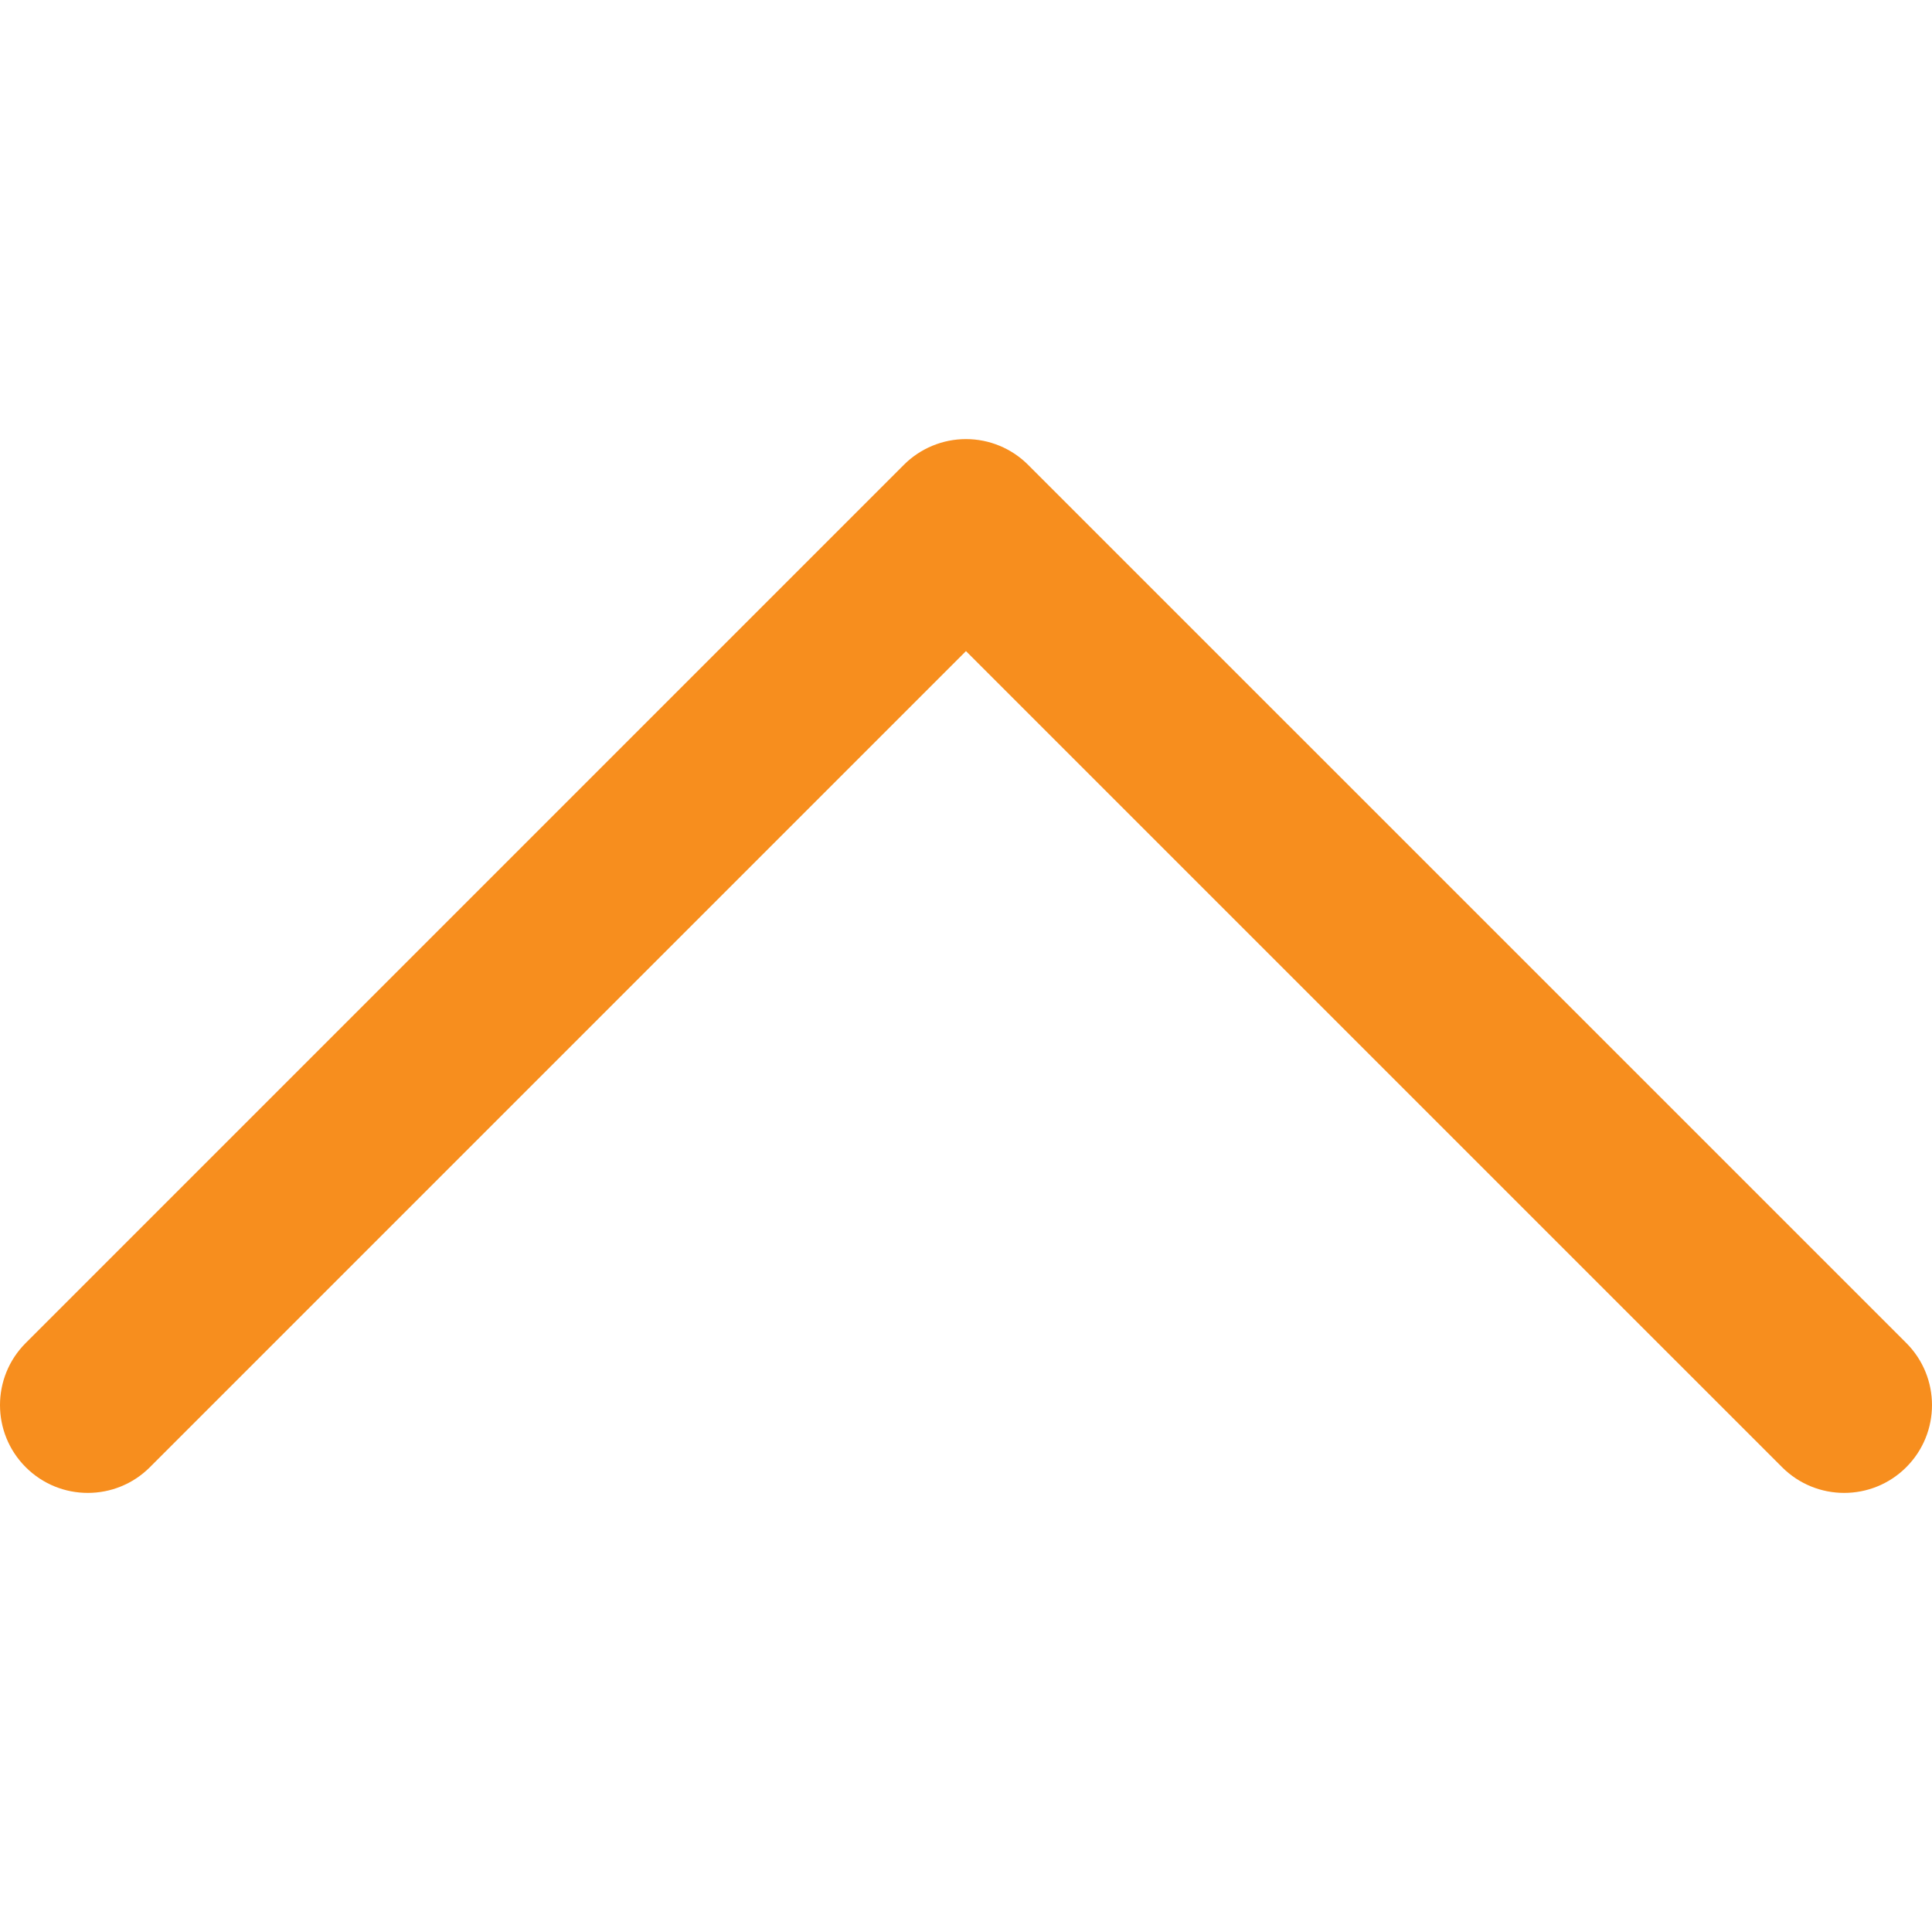
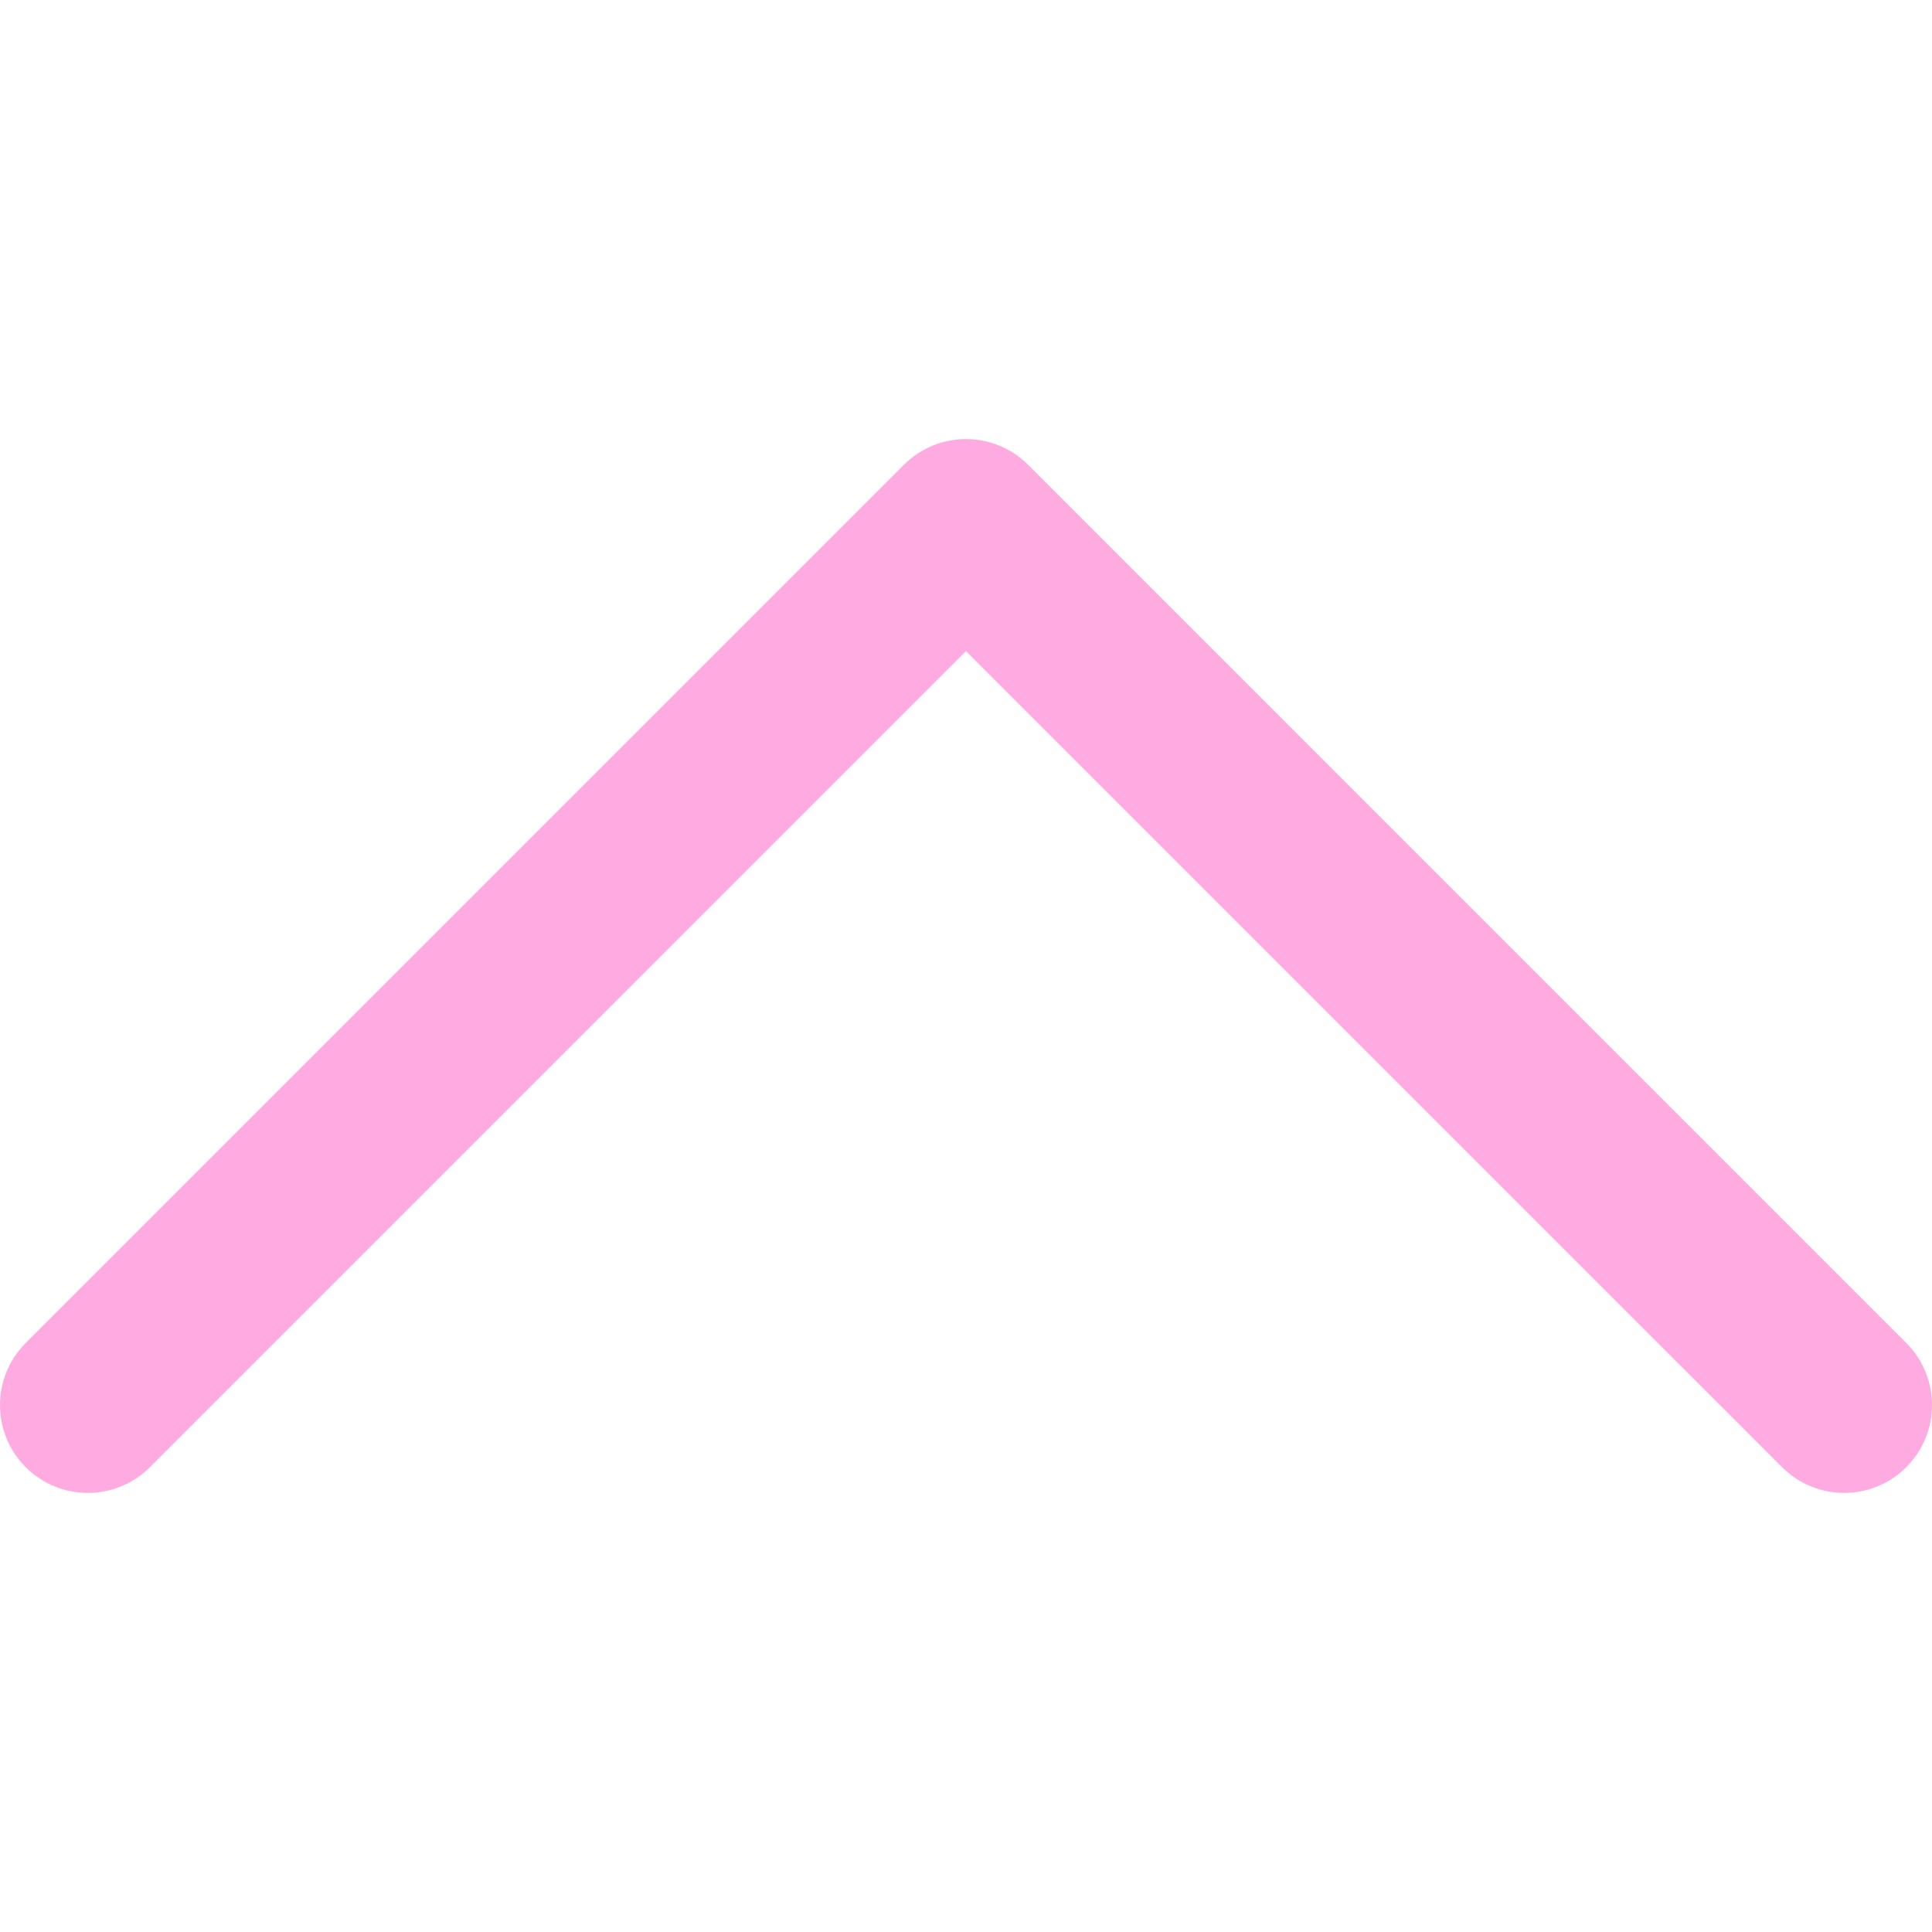
<svg xmlns="http://www.w3.org/2000/svg" version="1.1" id="Layer_1" x="0px" y="0px" viewBox="0 0 330 330" style="enable-background:new 0 0 330 330;" xml:space="preserve">
-   <path fill="#f78e1e" id="XMLID_224_" d="M325.606,229.393l-150.004-150C172.79,76.58,168.974,75,164.996,75c-3.979,0-7.794,1.581-10.607,4.394  l-149.996,150c-5.858,5.858-5.858,15.355,0,21.213c5.857,5.857,15.355,5.858,21.213,0l139.39-139.393l139.397,139.393  C307.322,253.536,311.161,255,315,255c3.839,0,7.678-1.464,10.607-4.394C331.464,244.748,331.464,235.251,325.606,229.393z" />
+   <path fill="#FFABE1" id="XMLID_224_" d="M325.606,229.393l-150.004-150C172.79,76.58,168.974,75,164.996,75c-3.979,0-7.794,1.581-10.607,4.394  l-149.996,150c-5.858,5.858-5.858,15.355,0,21.213c5.857,5.857,15.355,5.858,21.213,0l139.39-139.393l139.397,139.393  C307.322,253.536,311.161,255,315,255c3.839,0,7.678-1.464,10.607-4.394C331.464,244.748,331.464,235.251,325.606,229.393z" />
  <g>
</g>
  <g>
</g>
  <g>
</g>
  <g>
</g>
  <g>
</g>
  <g>
</g>
  <g>
</g>
  <g>
</g>
  <g>
</g>
  <g>
</g>
  <g>
</g>
  <g>
</g>
  <g>
</g>
  <g>
</g>
  <g>
</g>
</svg>
